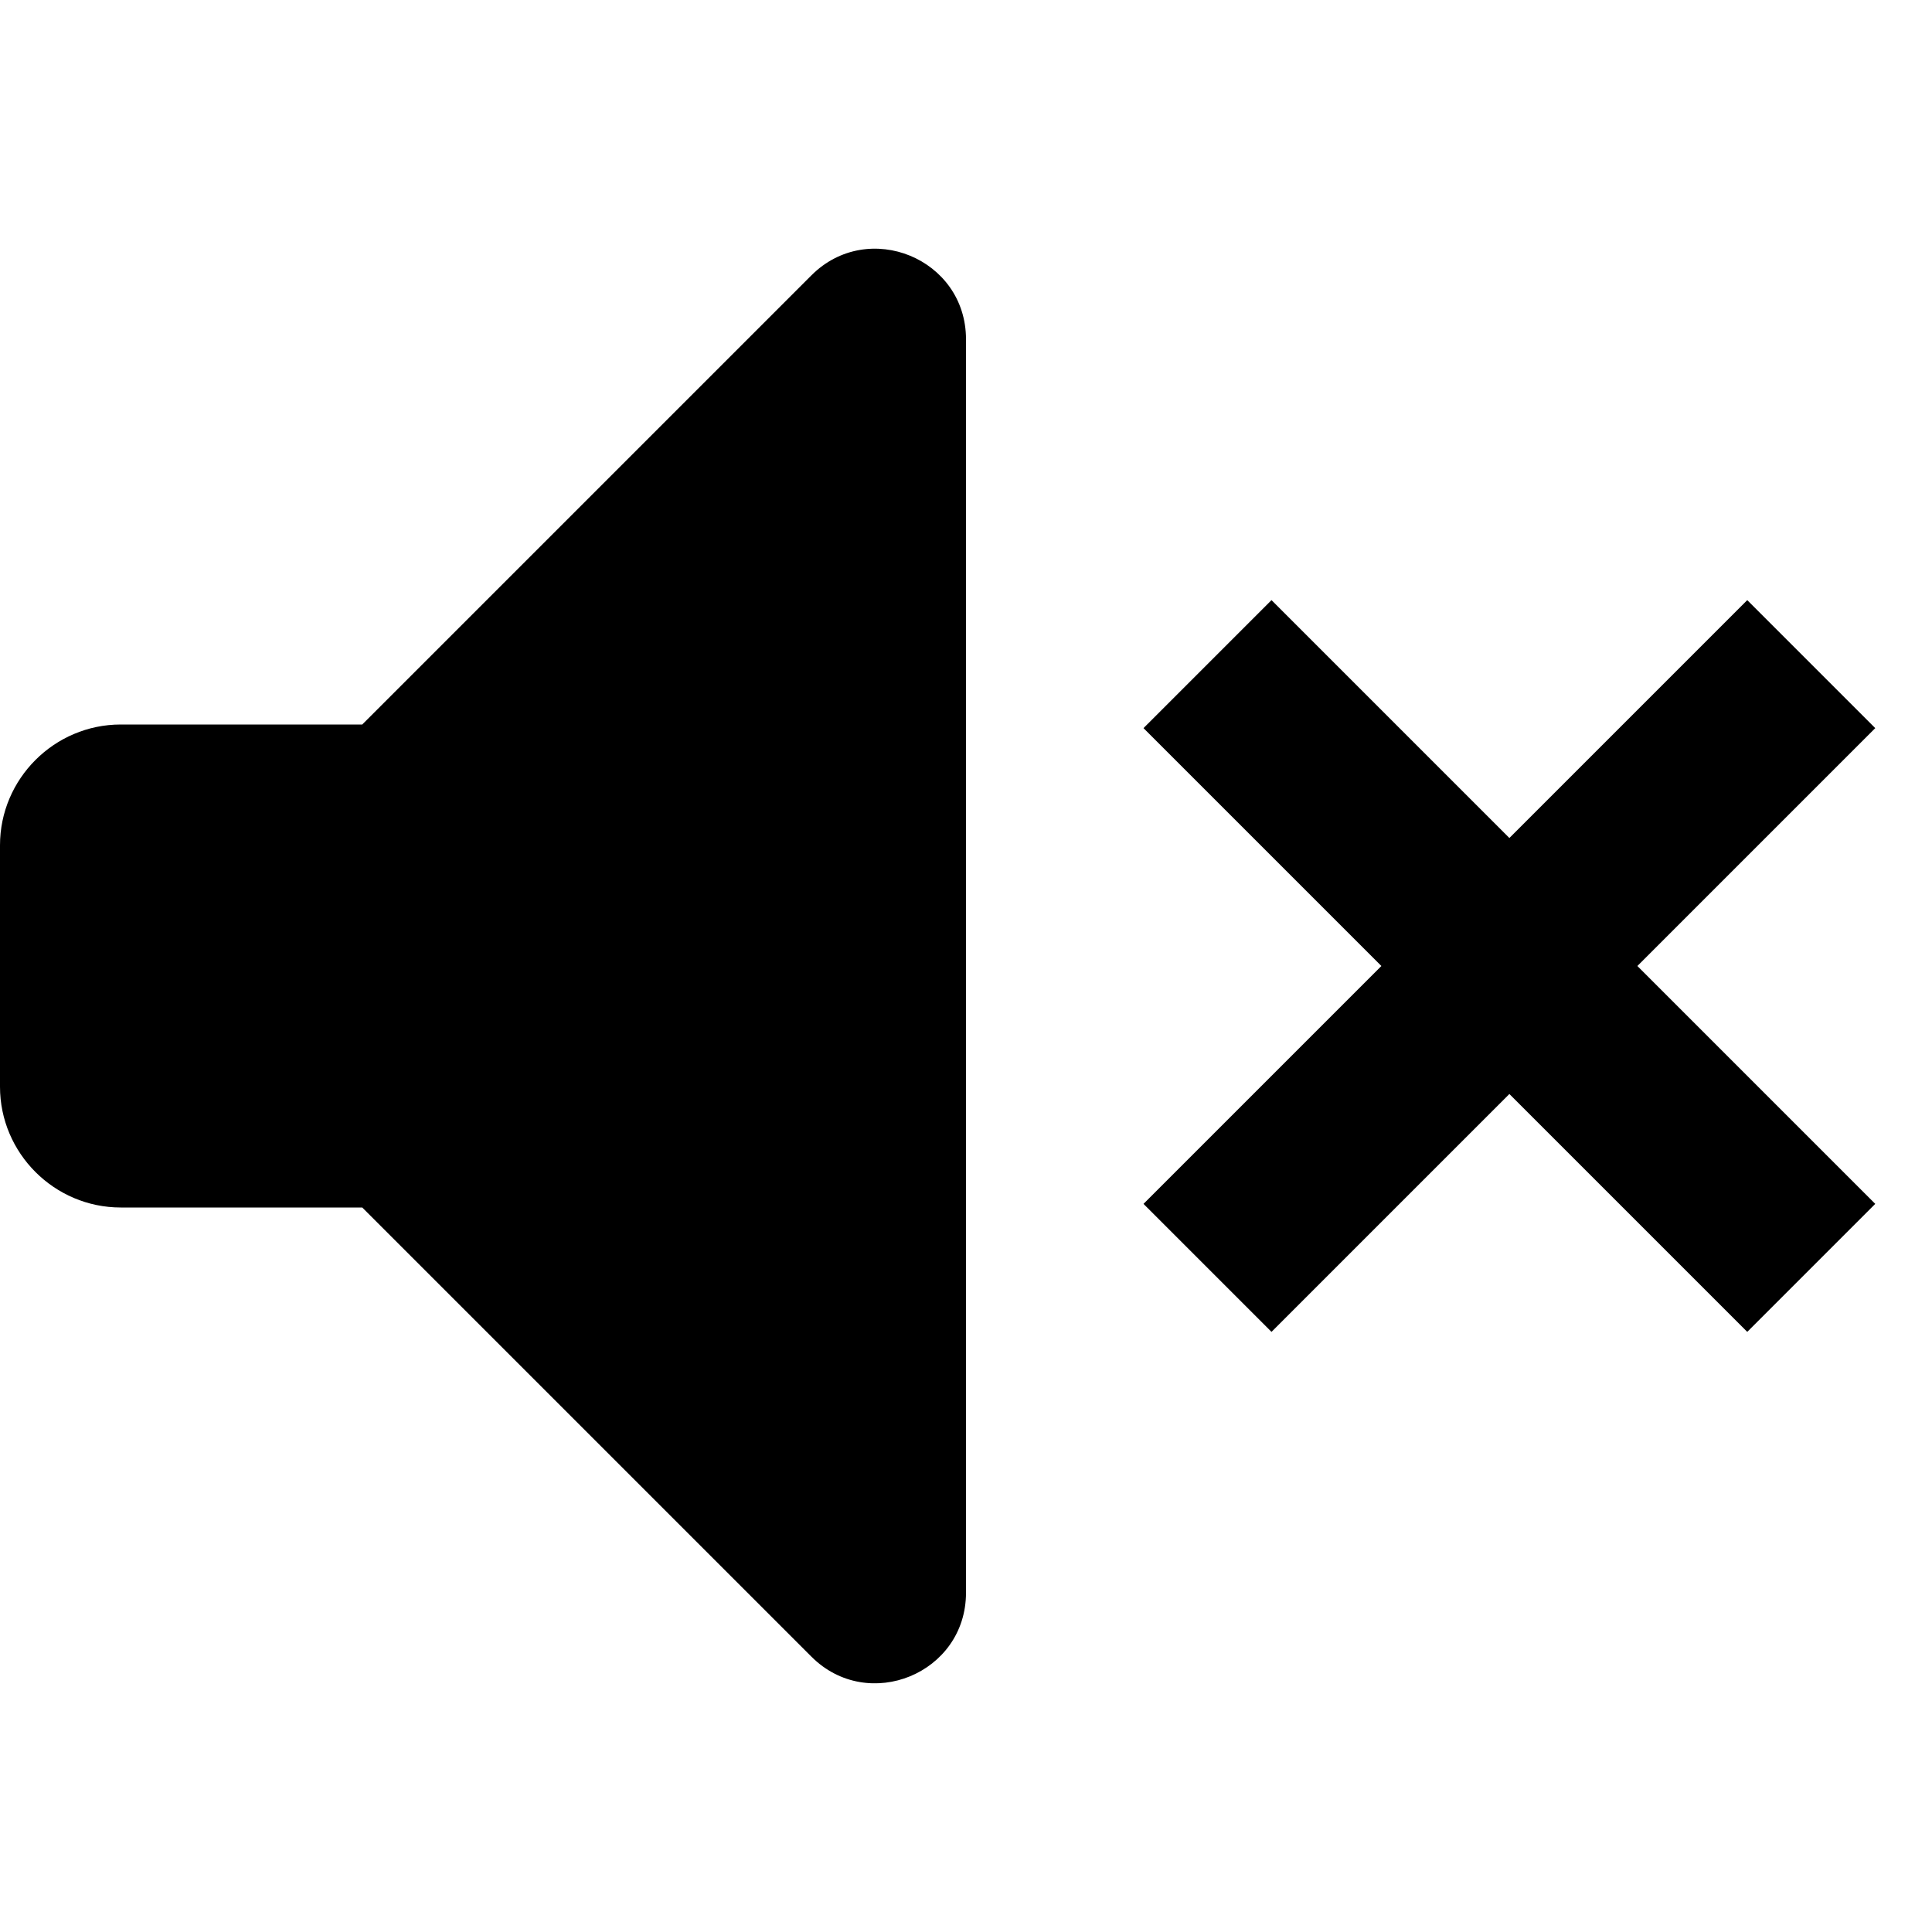
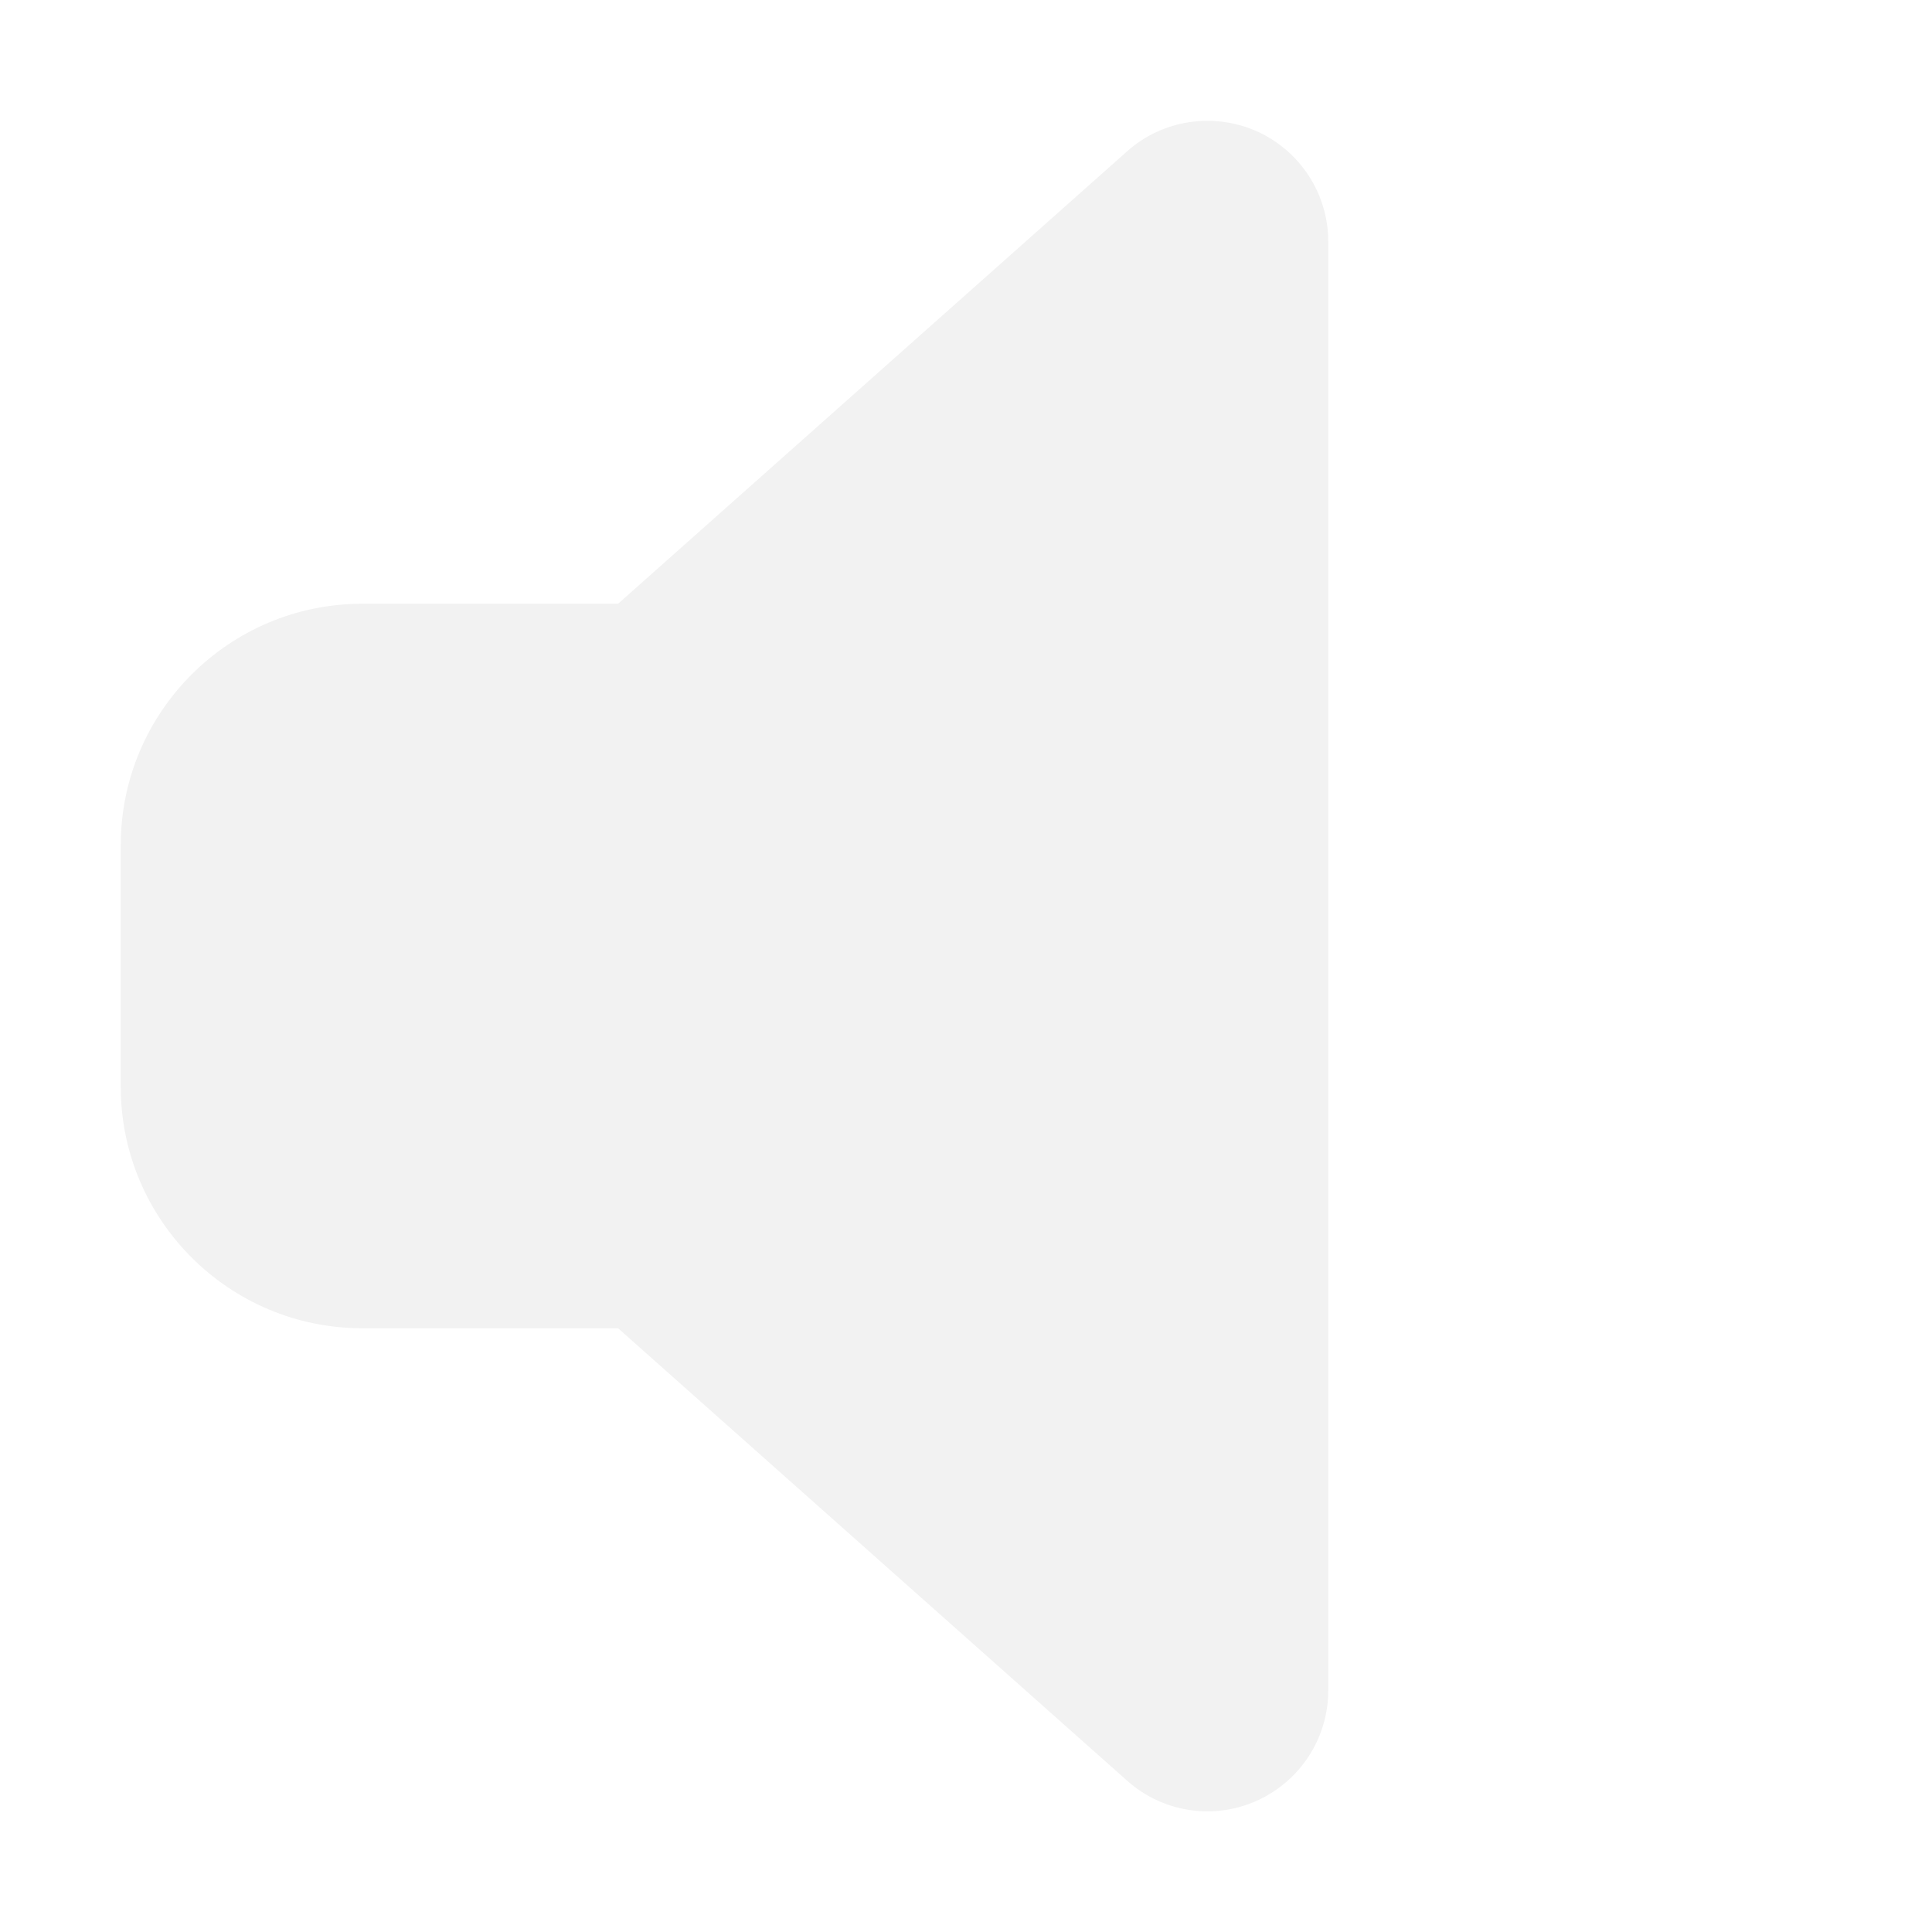
- <svg xmlns="http://www.w3.org/2000/svg" width="16" height="16" viewBox="0 0 16 16">
-   <path fill-rule="evenodd" d="M8 2.81v10.38c0 .67-.81 1-1.28.53L3 10H1c-.55 0-1-.45-1-1V7c0-.55.45-1 1-1h2l3.72-3.72C7.19 1.81 8 2.14 8 2.81zm7.53 3.22l-1.06-1.06-1.97 1.97-1.97-1.97-1.06 1.06L11.44 8 9.47 9.97l1.06 1.06 1.97-1.97 1.97 1.97 1.06-1.06L13.56 8l1.97-1.97z" />
+ <svg xmlns="http://www.w3.org/2000/svg" width="28" height="28" viewBox="0 0 448 512">
+   <path style="fill:#F2F2F2" d="M301.1 34.8C312.6 40 320 51.4 320 64l0 384c0 12.6-7.4 24-18.9 29.2s-25 3.1-34.4-5.3L131.8 352 64 352c-35.3 0-64-28.7-64-64l0-64c0-35.3 28.7-64 64-64l67.8 0L266.7 40.1c9.4-8.4 22.9-10.4 34.4-5.3z" />
</svg>
